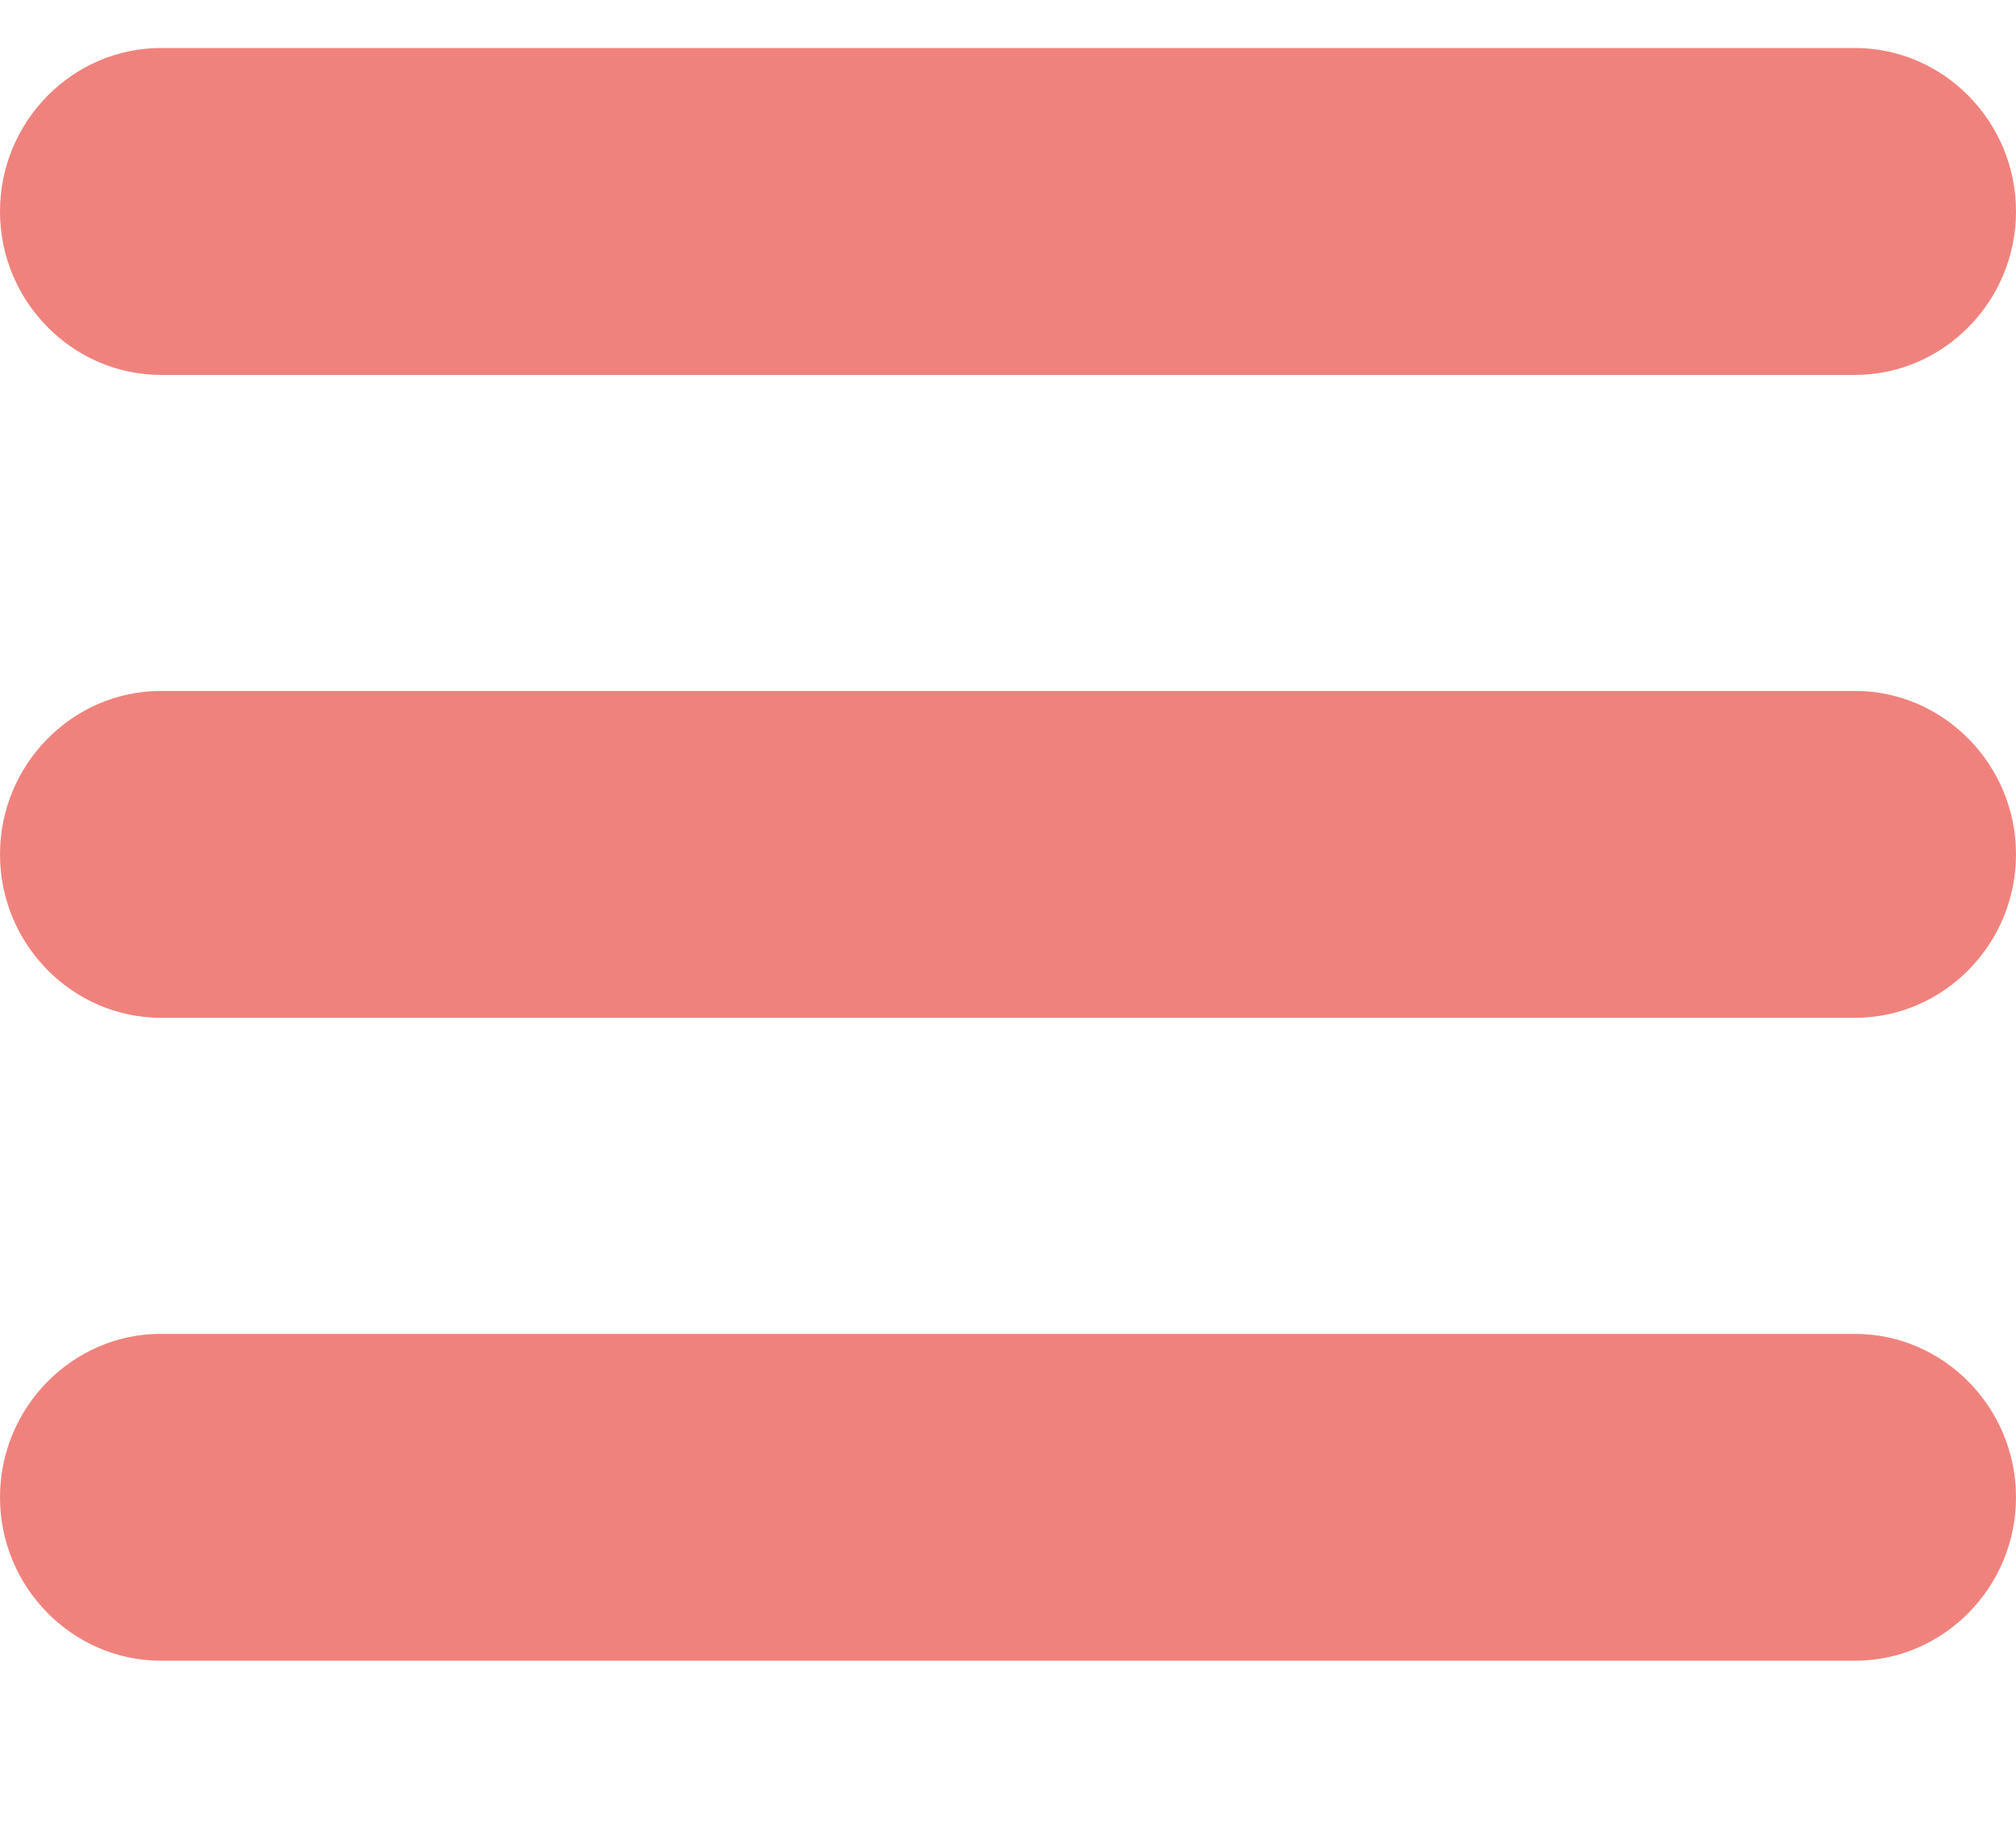
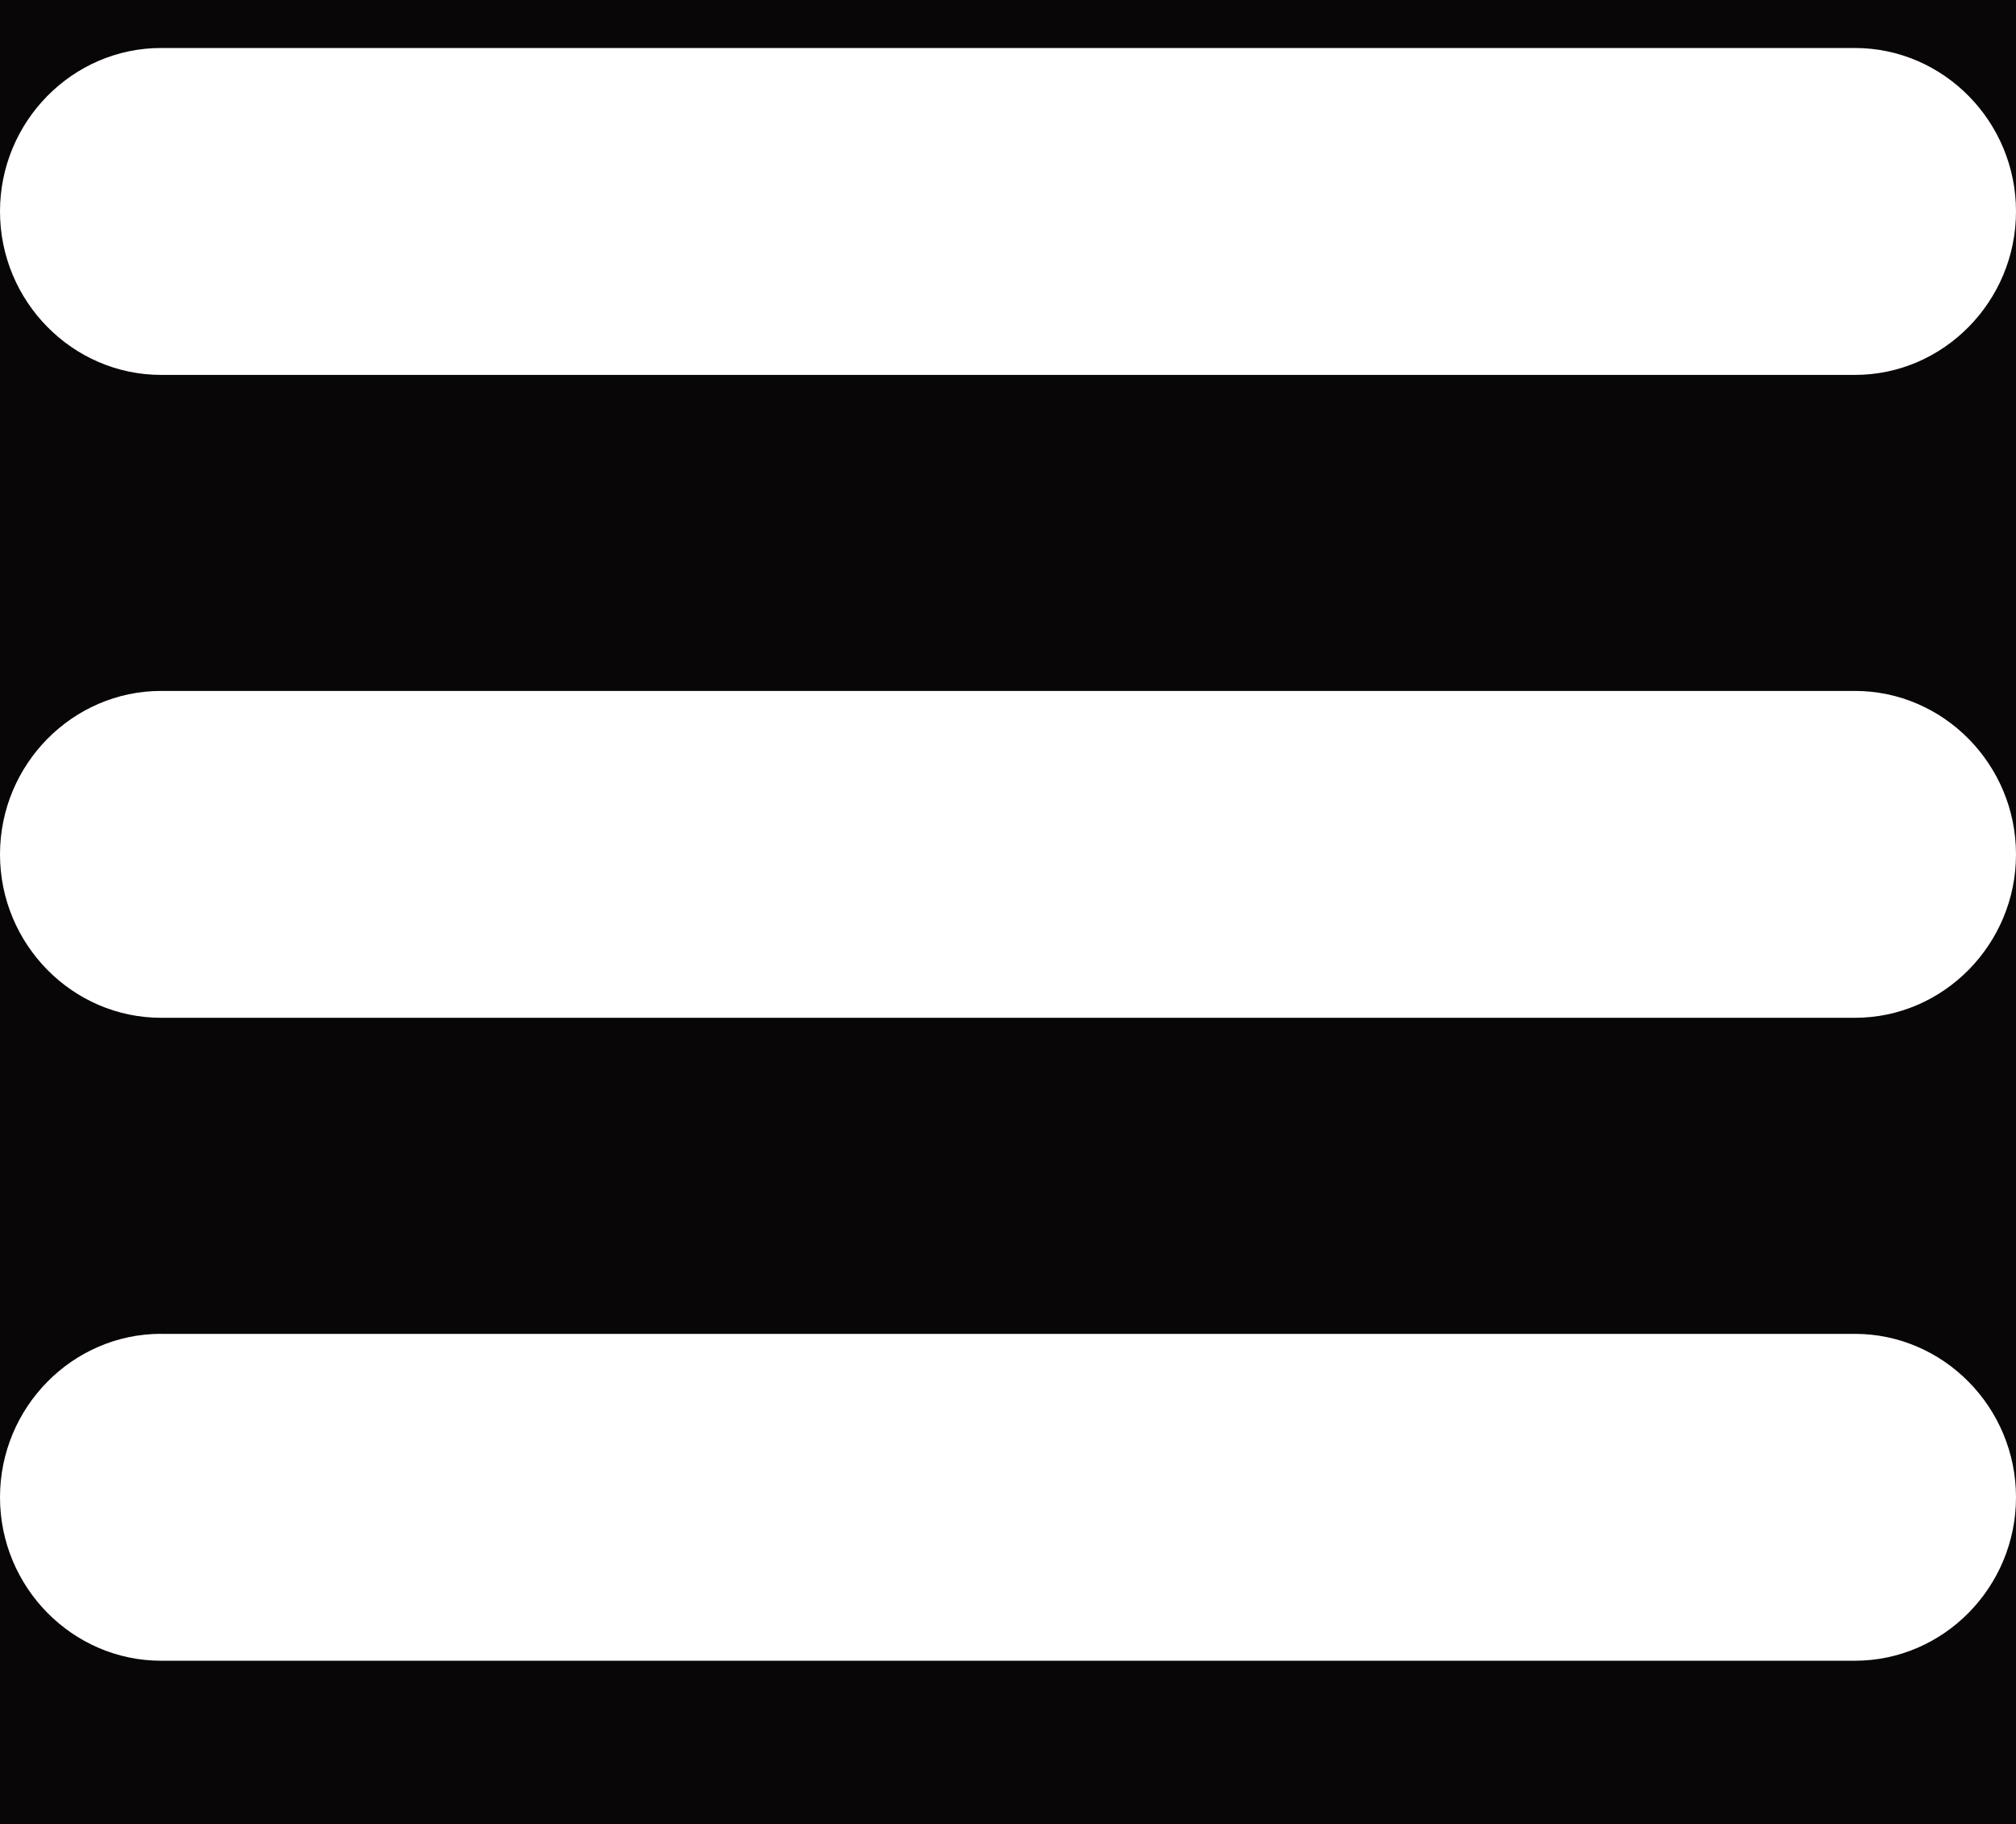
<svg xmlns="http://www.w3.org/2000/svg" width="42" height="38" fill="none" viewBox="0 0 42 38">
-   <path fill="#fff" d="M0 0H445V1136H0z" transform="translate(-332 -28)" />
-   <path fill="#f0827dff" fill-rule="evenodd" d="M3.356 1h35.288C40.49 1 42 2.532 42 4.405c0 1.873-1.51 3.406-3.355 3.406H3.355C1.51 7.81 0 6.278 0 4.405 0 2.532 1.51 1 3.356 1zM3.356 14.395h35.288C40.49 14.395 42 15.927 42 17.8c0 1.873-1.51 3.405-3.355 3.405H3.355C1.51 21.205 0 19.673 0 17.8c0-1.873 1.51-3.405 3.356-3.405zM3.356 27.79h35.288c1.846 0 3.356 1.532 3.356 3.405 0 1.873-1.51 3.405-3.355 3.405H3.355C1.51 34.6 0 33.068 0 31.195c0-1.873 1.51-3.406 3.356-3.406z" clip-rule="evenodd" />
+   <path fill="#080606" d="M0 0H445V1136H0z" transform="translate(-332 -28)" />
+   <path fill="#ffffff" fill-rule="evenodd" d="M3.356 1h35.288C40.49 1 42 2.532 42 4.405c0 1.873-1.51 3.406-3.355 3.406H3.355C1.51 7.81 0 6.278 0 4.405 0 2.532 1.51 1 3.356 1zM3.356 14.395h35.288C40.49 14.395 42 15.927 42 17.8c0 1.873-1.51 3.405-3.355 3.405H3.355C1.51 21.205 0 19.673 0 17.8c0-1.873 1.51-3.405 3.356-3.405zM3.356 27.79h35.288c1.846 0 3.356 1.532 3.356 3.405 0 1.873-1.51 3.405-3.355 3.405H3.355C1.51 34.6 0 33.068 0 31.195c0-1.873 1.51-3.406 3.356-3.406z" clip-rule="evenodd" />
</svg>
